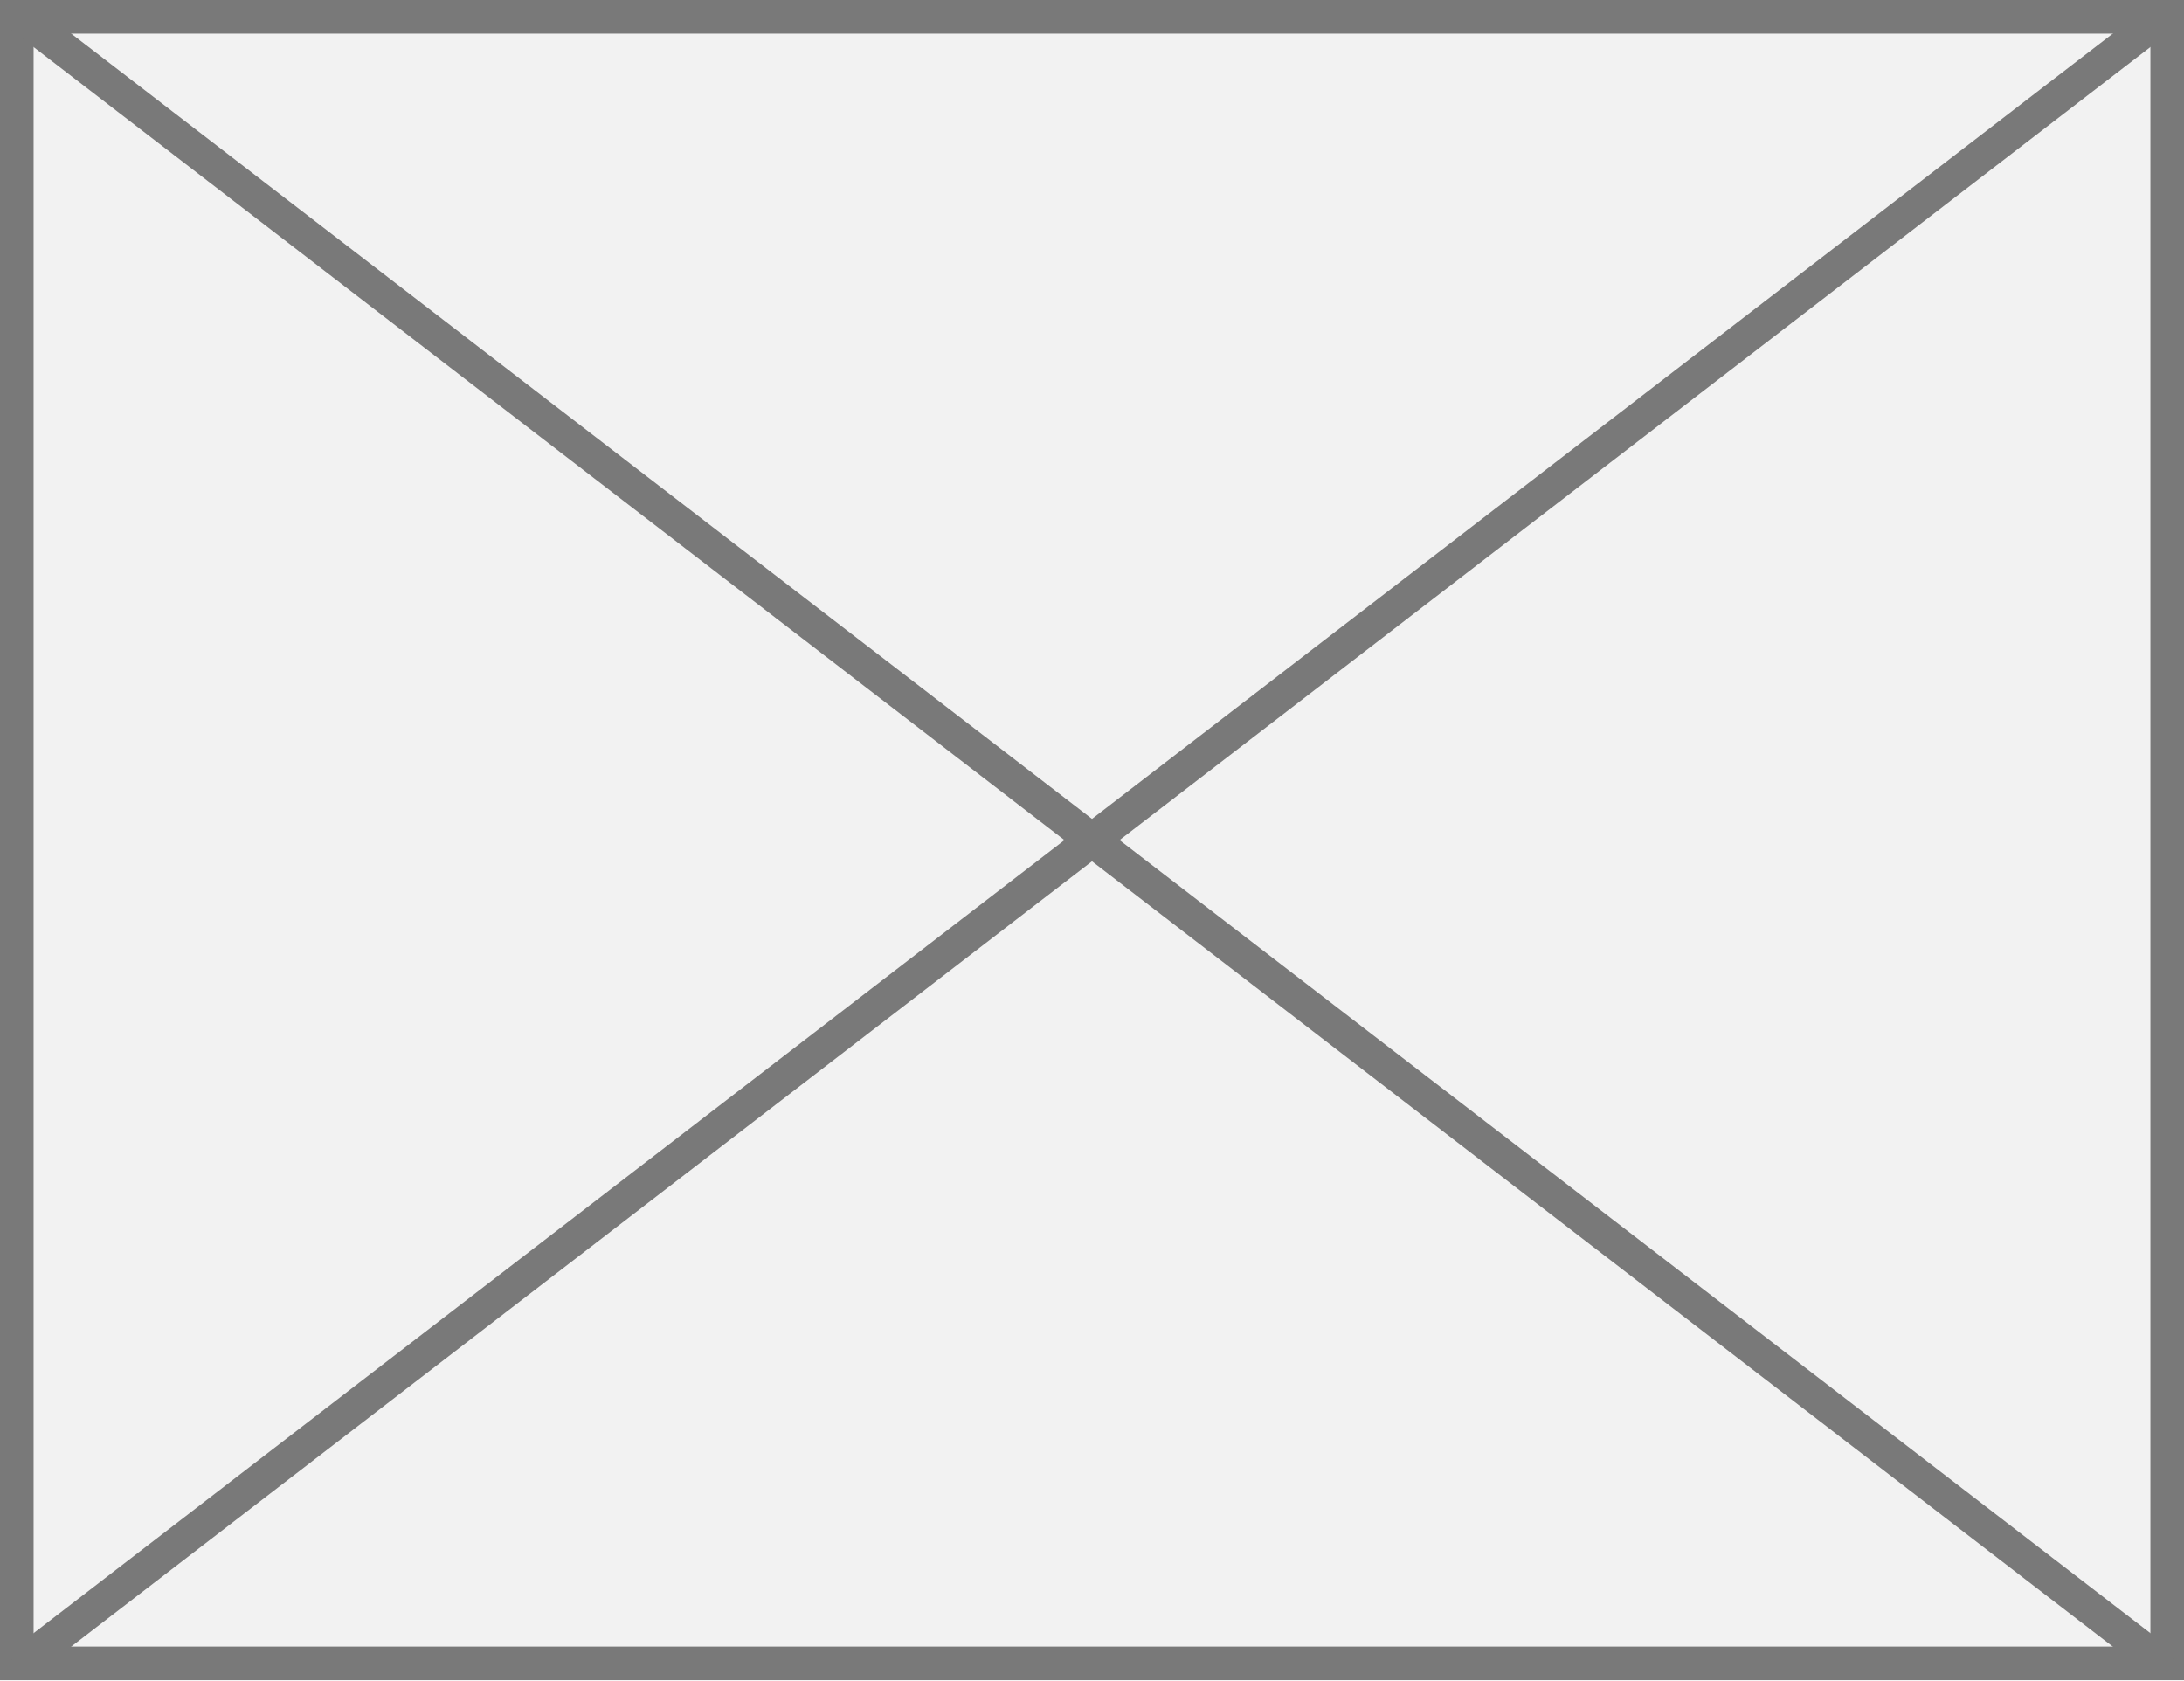
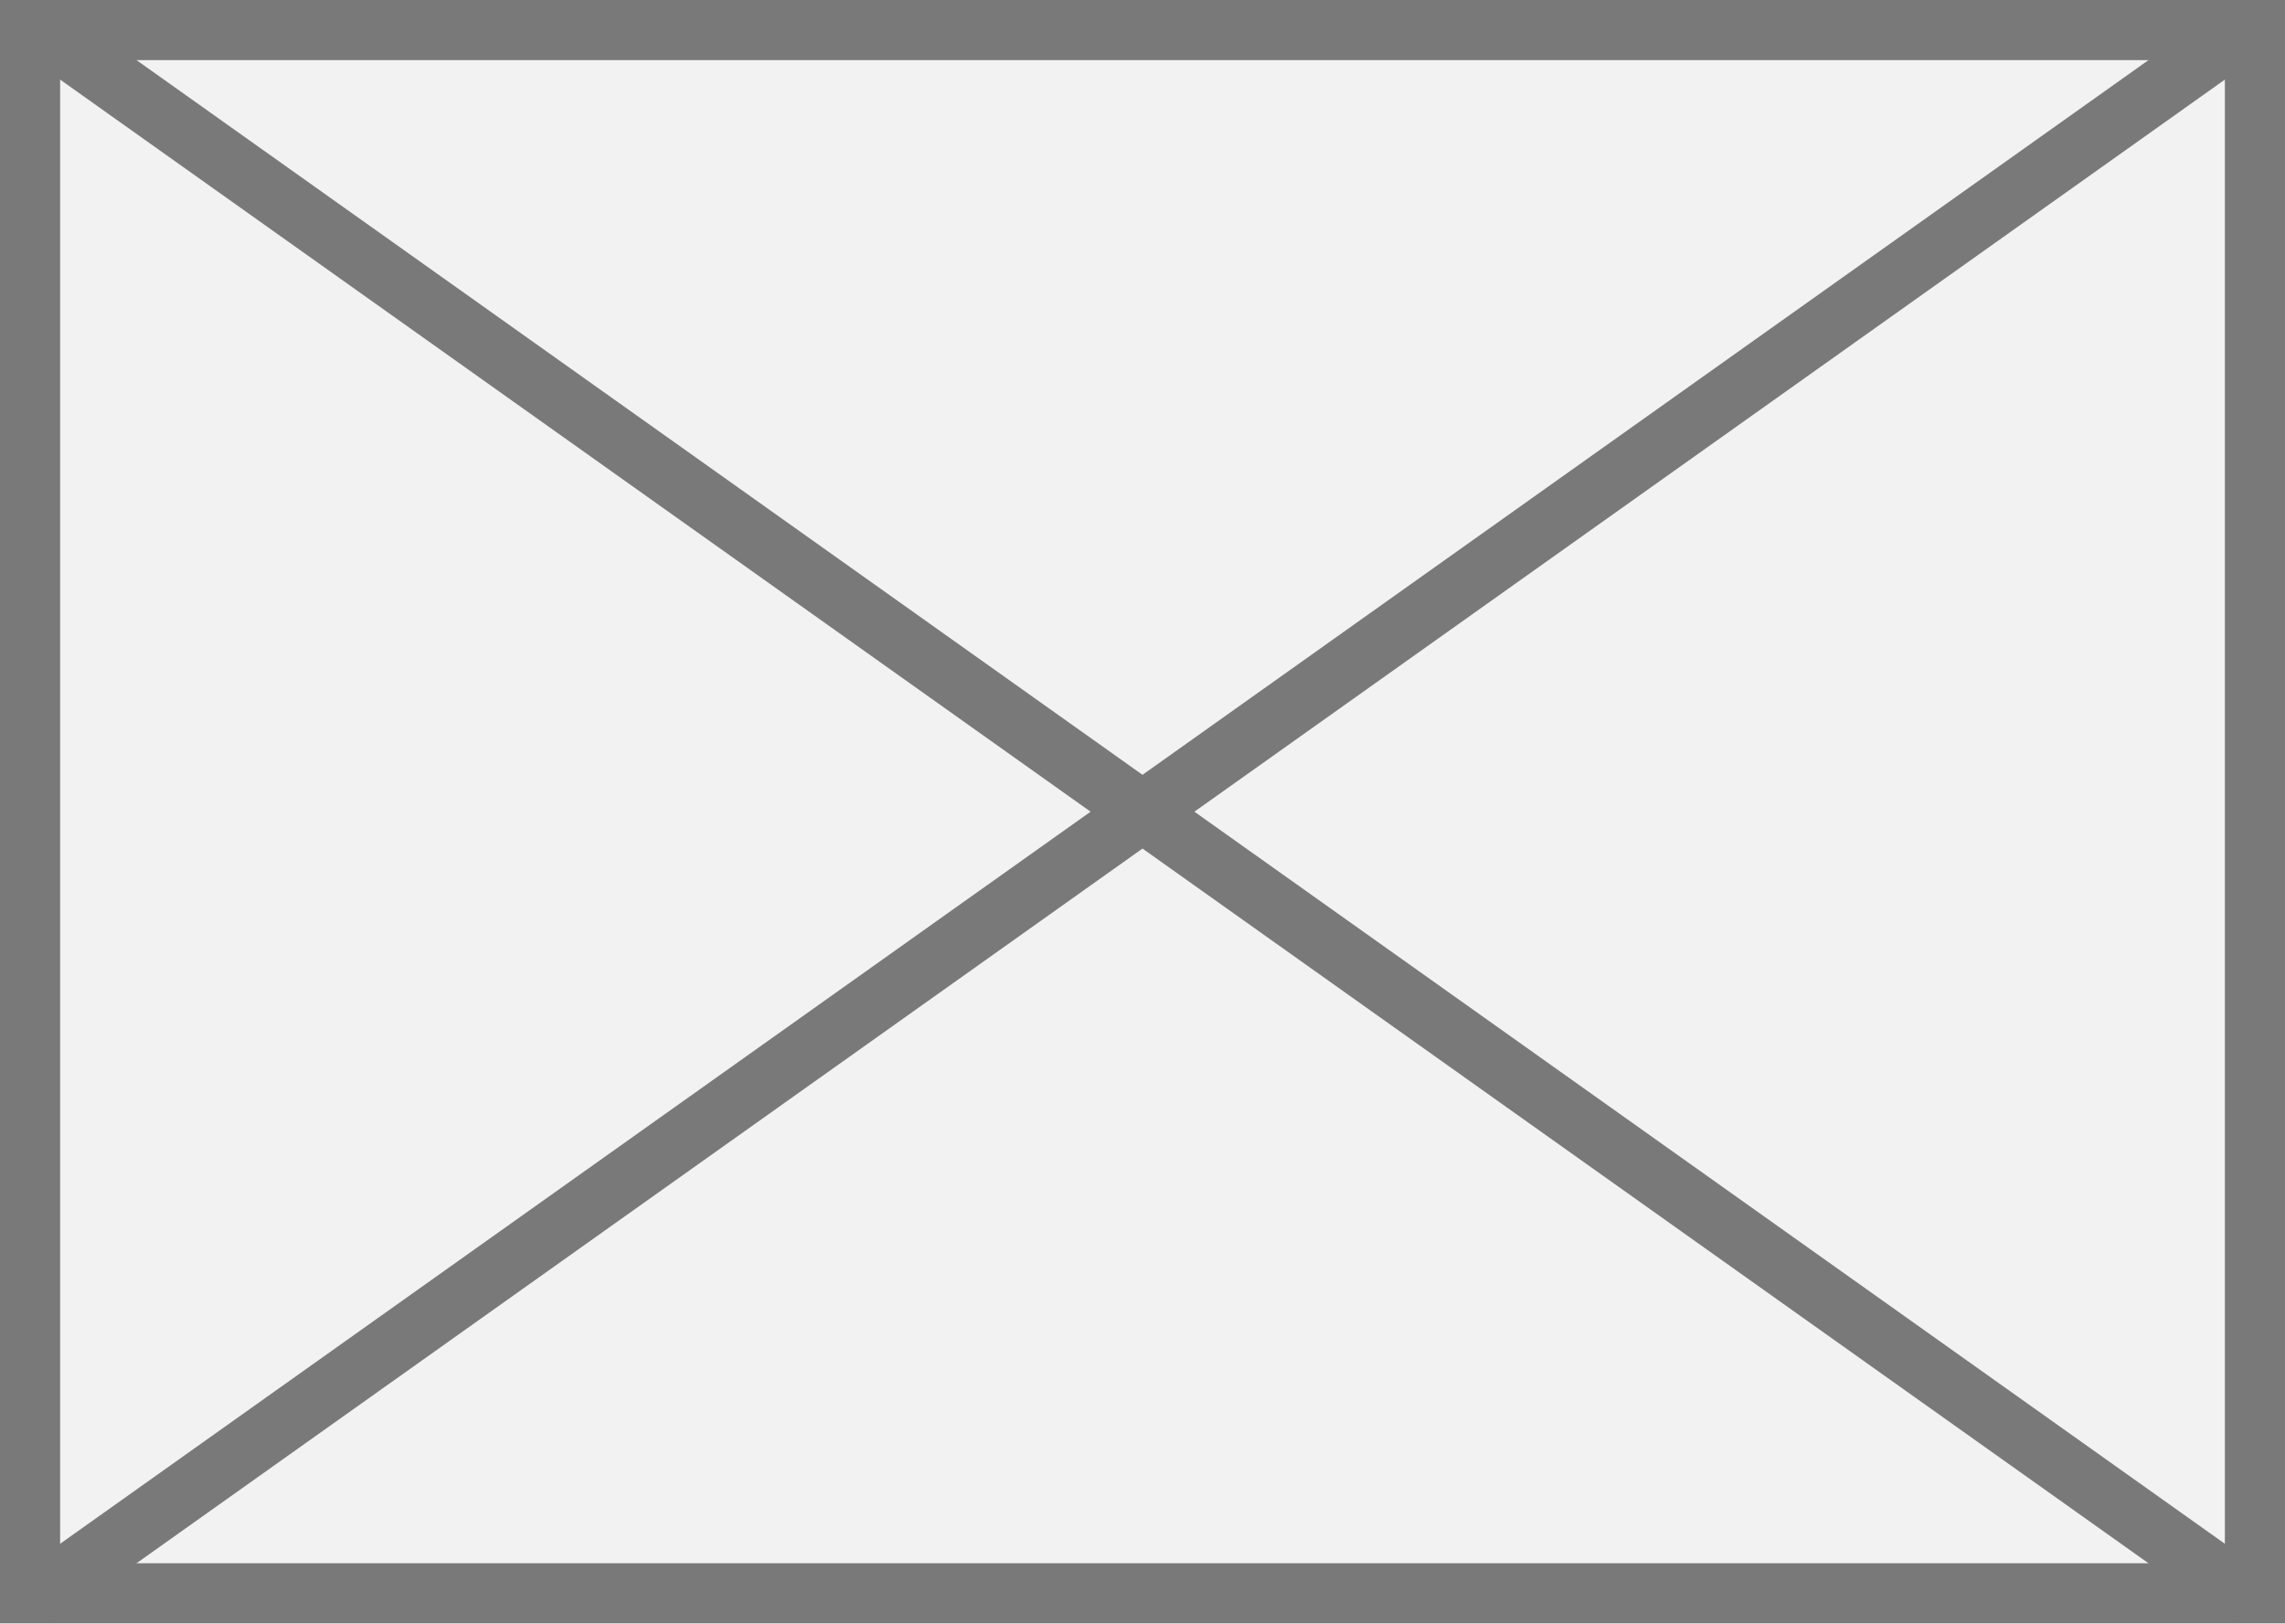
- <svg xmlns="http://www.w3.org/2000/svg" version="1.1" width="65px" height="50px">
-   <g transform="matrix(1 0 0 1 -128 -207 )">
-     <path d="M 128.5 207.5  L 192.5 207.5  L 192.5 256.5  L 128.5 256.5  L 128.5 207.5  Z " fill-rule="nonzero" fill="#f2f2f2" stroke="none" />
-     <path d="M 128.5 207.5  L 192.5 207.5  L 192.5 256.5  L 128.5 256.5  L 128.5 207.5  Z " stroke-width="1" stroke="#797979" fill="none" />
-     <path d="M 128.515 207.396  L 192.485 256.604  M 192.485 207.396  L 128.515 256.604  " stroke-width="1" stroke="#797979" fill="none" />
+ <svg xmlns="http://www.w3.org/2000/svg" version="1.1" width="38px" height="27px">
+   <g transform="matrix(1 0 0 1 -109 -5 )">
+     <path d="M 109.5 5.5  L 146.5 5.5  L 146.5 31.5  L 109.5 31.5  L 109.5 5.5  Z " fill-rule="nonzero" fill="#f2f2f2" stroke="none" />
+     <path d="M 109.5 5.5  L 146.5 5.5  L 146.5 31.5  L 109.5 31.5  L 109.5 5.5  Z " stroke-width="1" stroke="#797979" fill="none" />
+     <path d="M 109.574 5.408  L 146.426 31.592  M 146.426 5.408  L 109.574 31.592  " stroke-width="1" stroke="#797979" fill="none" />
  </g>
</svg>
